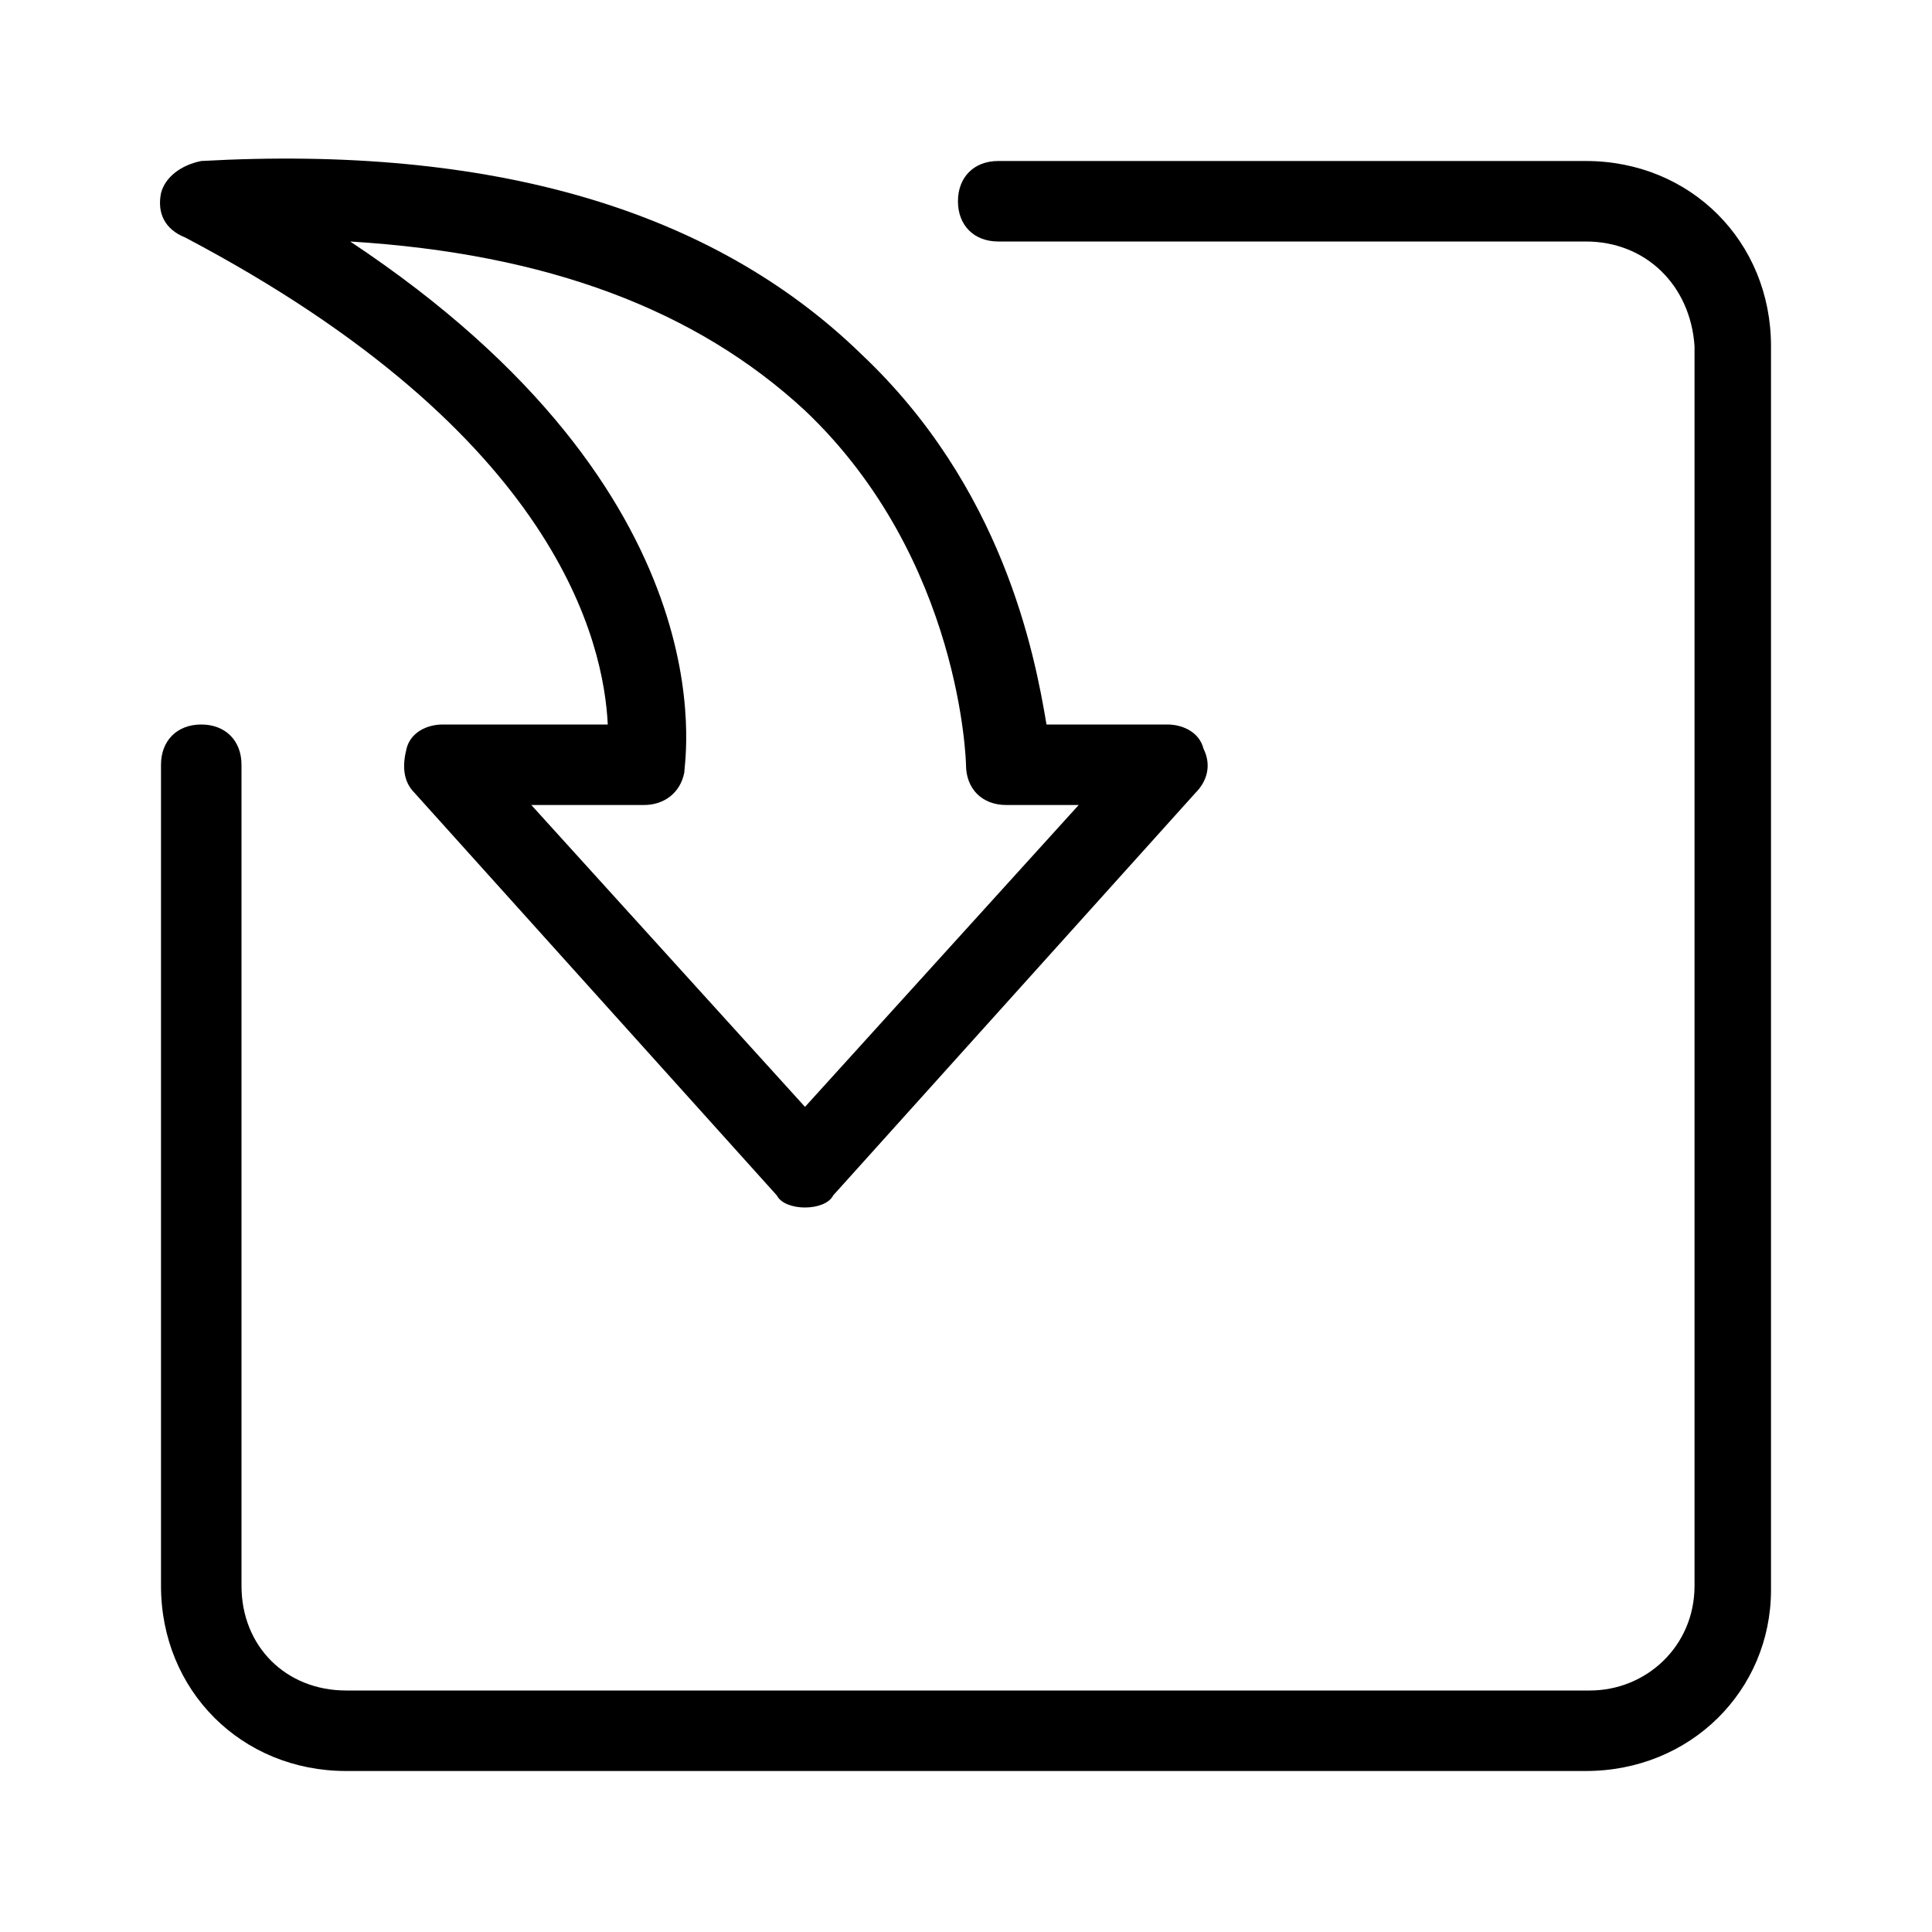
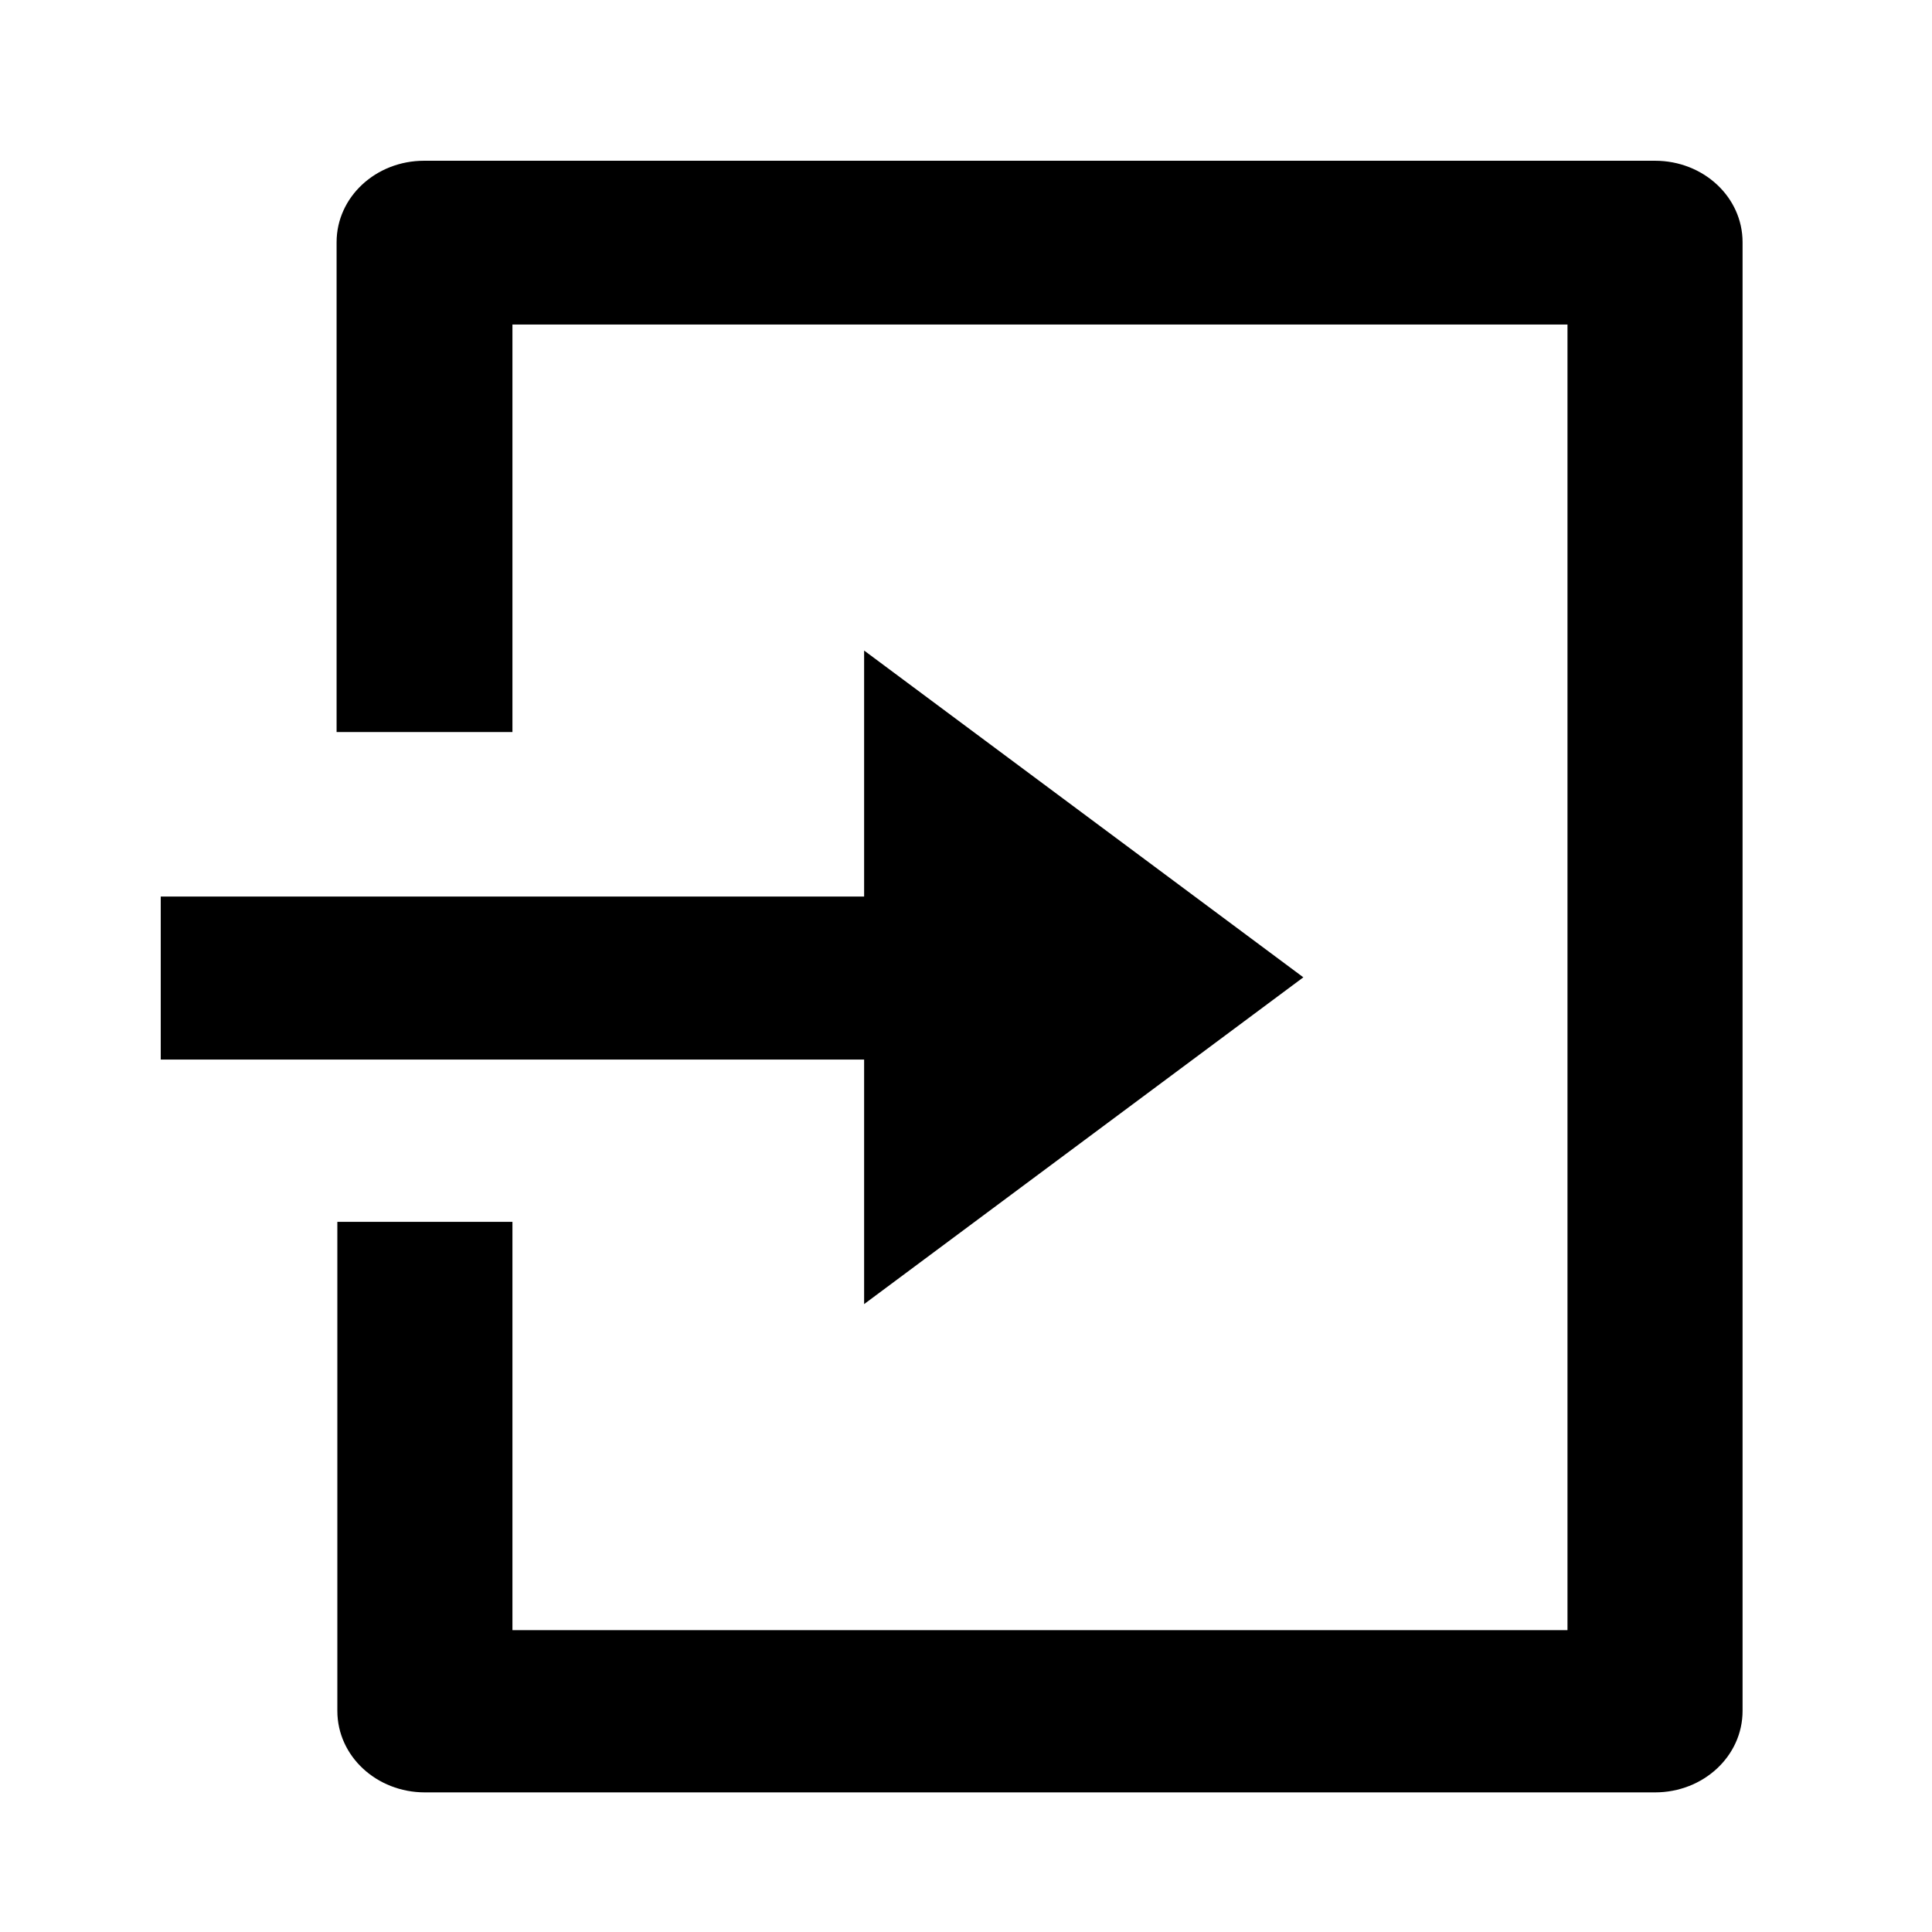
- <svg xmlns="http://www.w3.org/2000/svg" t="1630411129695" class="icon" viewBox="0 0 1024 1024" version="1.1" p-id="5009" width="512" height="512">
-   <defs>
-     <style type="text/css" />
-   </defs>
-   <path d="M840.533 938.667H183.467C128 938.667 85.333 896 85.333 840.533V405.333c0-12.8 8.533-21.333 21.333-21.333s21.333 8.533 21.333 21.333v435.2C128 872.533 151.467 896 183.467 896h659.2c29.867 0 55.467-23.467 55.467-55.467V183.467C896 151.467 872.533 128 840.533 128H529.067c-12.8 0-21.333-8.533-21.333-21.333s8.533-21.333 21.333-21.333h311.467C896 85.333 938.667 128 938.667 183.467v659.2c0 53.333-42.667 96-98.133 96z" p-id="5010" fill="#000000" />
-   <path d="M426.667 640c-6.4 0-12.8-2.133-14.933-6.4l-192-213.333c-6.4-6.4-6.4-14.933-4.267-23.467s10.667-12.8 19.2-12.8h87.467c-2.133-42.667-25.6-153.6-224-258.133-10.667-4.267-14.933-12.8-12.8-23.467 2.133-8.533 10.667-14.933 21.333-17.067 153.6-8.533 270.933 25.6 349.867 102.4 74.667 70.4 91.733 157.867 98.133 196.267h64c8.533 0 17.067 4.267 19.2 12.8 4.267 8.533 2.133 17.067-4.267 23.467l-192 213.333c-2.133 4.267-8.533 6.4-14.933 6.4z m-145.067-213.333l145.067 160 145.067-160H533.333c-12.8 0-21.333-8.533-21.333-21.333 0 0-2.133-108.8-85.333-187.733C369.067 164.267 290.133 134.4 185.6 128c202.667 134.4 177.067 275.2 177.067 281.6-2.133 10.667-10.667 17.067-21.333 17.067h-59.733z" p-id="5011" fill="#000000" />
+ <svg xmlns="http://www.w3.org/2000/svg" version="1.1" id="图层_1" viewBox="0 0 256 256">
+   <path fill="none" d="M0 0H24V24H0z" />
+   <path d="M44.6,161.9h23.3V216h139.8V43H67.9V97H44.6V32.1c0-6,5.2-10.8,11.6-10.8h163.1c6.4,0,11.6,4.8,11.6,10.8v194.6 c0,6-5.2,10.8-11.6,10.8H56.3c-6.4,0-11.6-4.8-11.6-10.8V161.9z M114.5,118.7V86.2l58.2,43.3l-58.2,43.3v-32.4H21.3v-21.6H114.5z" fill="#000" />
</svg>
